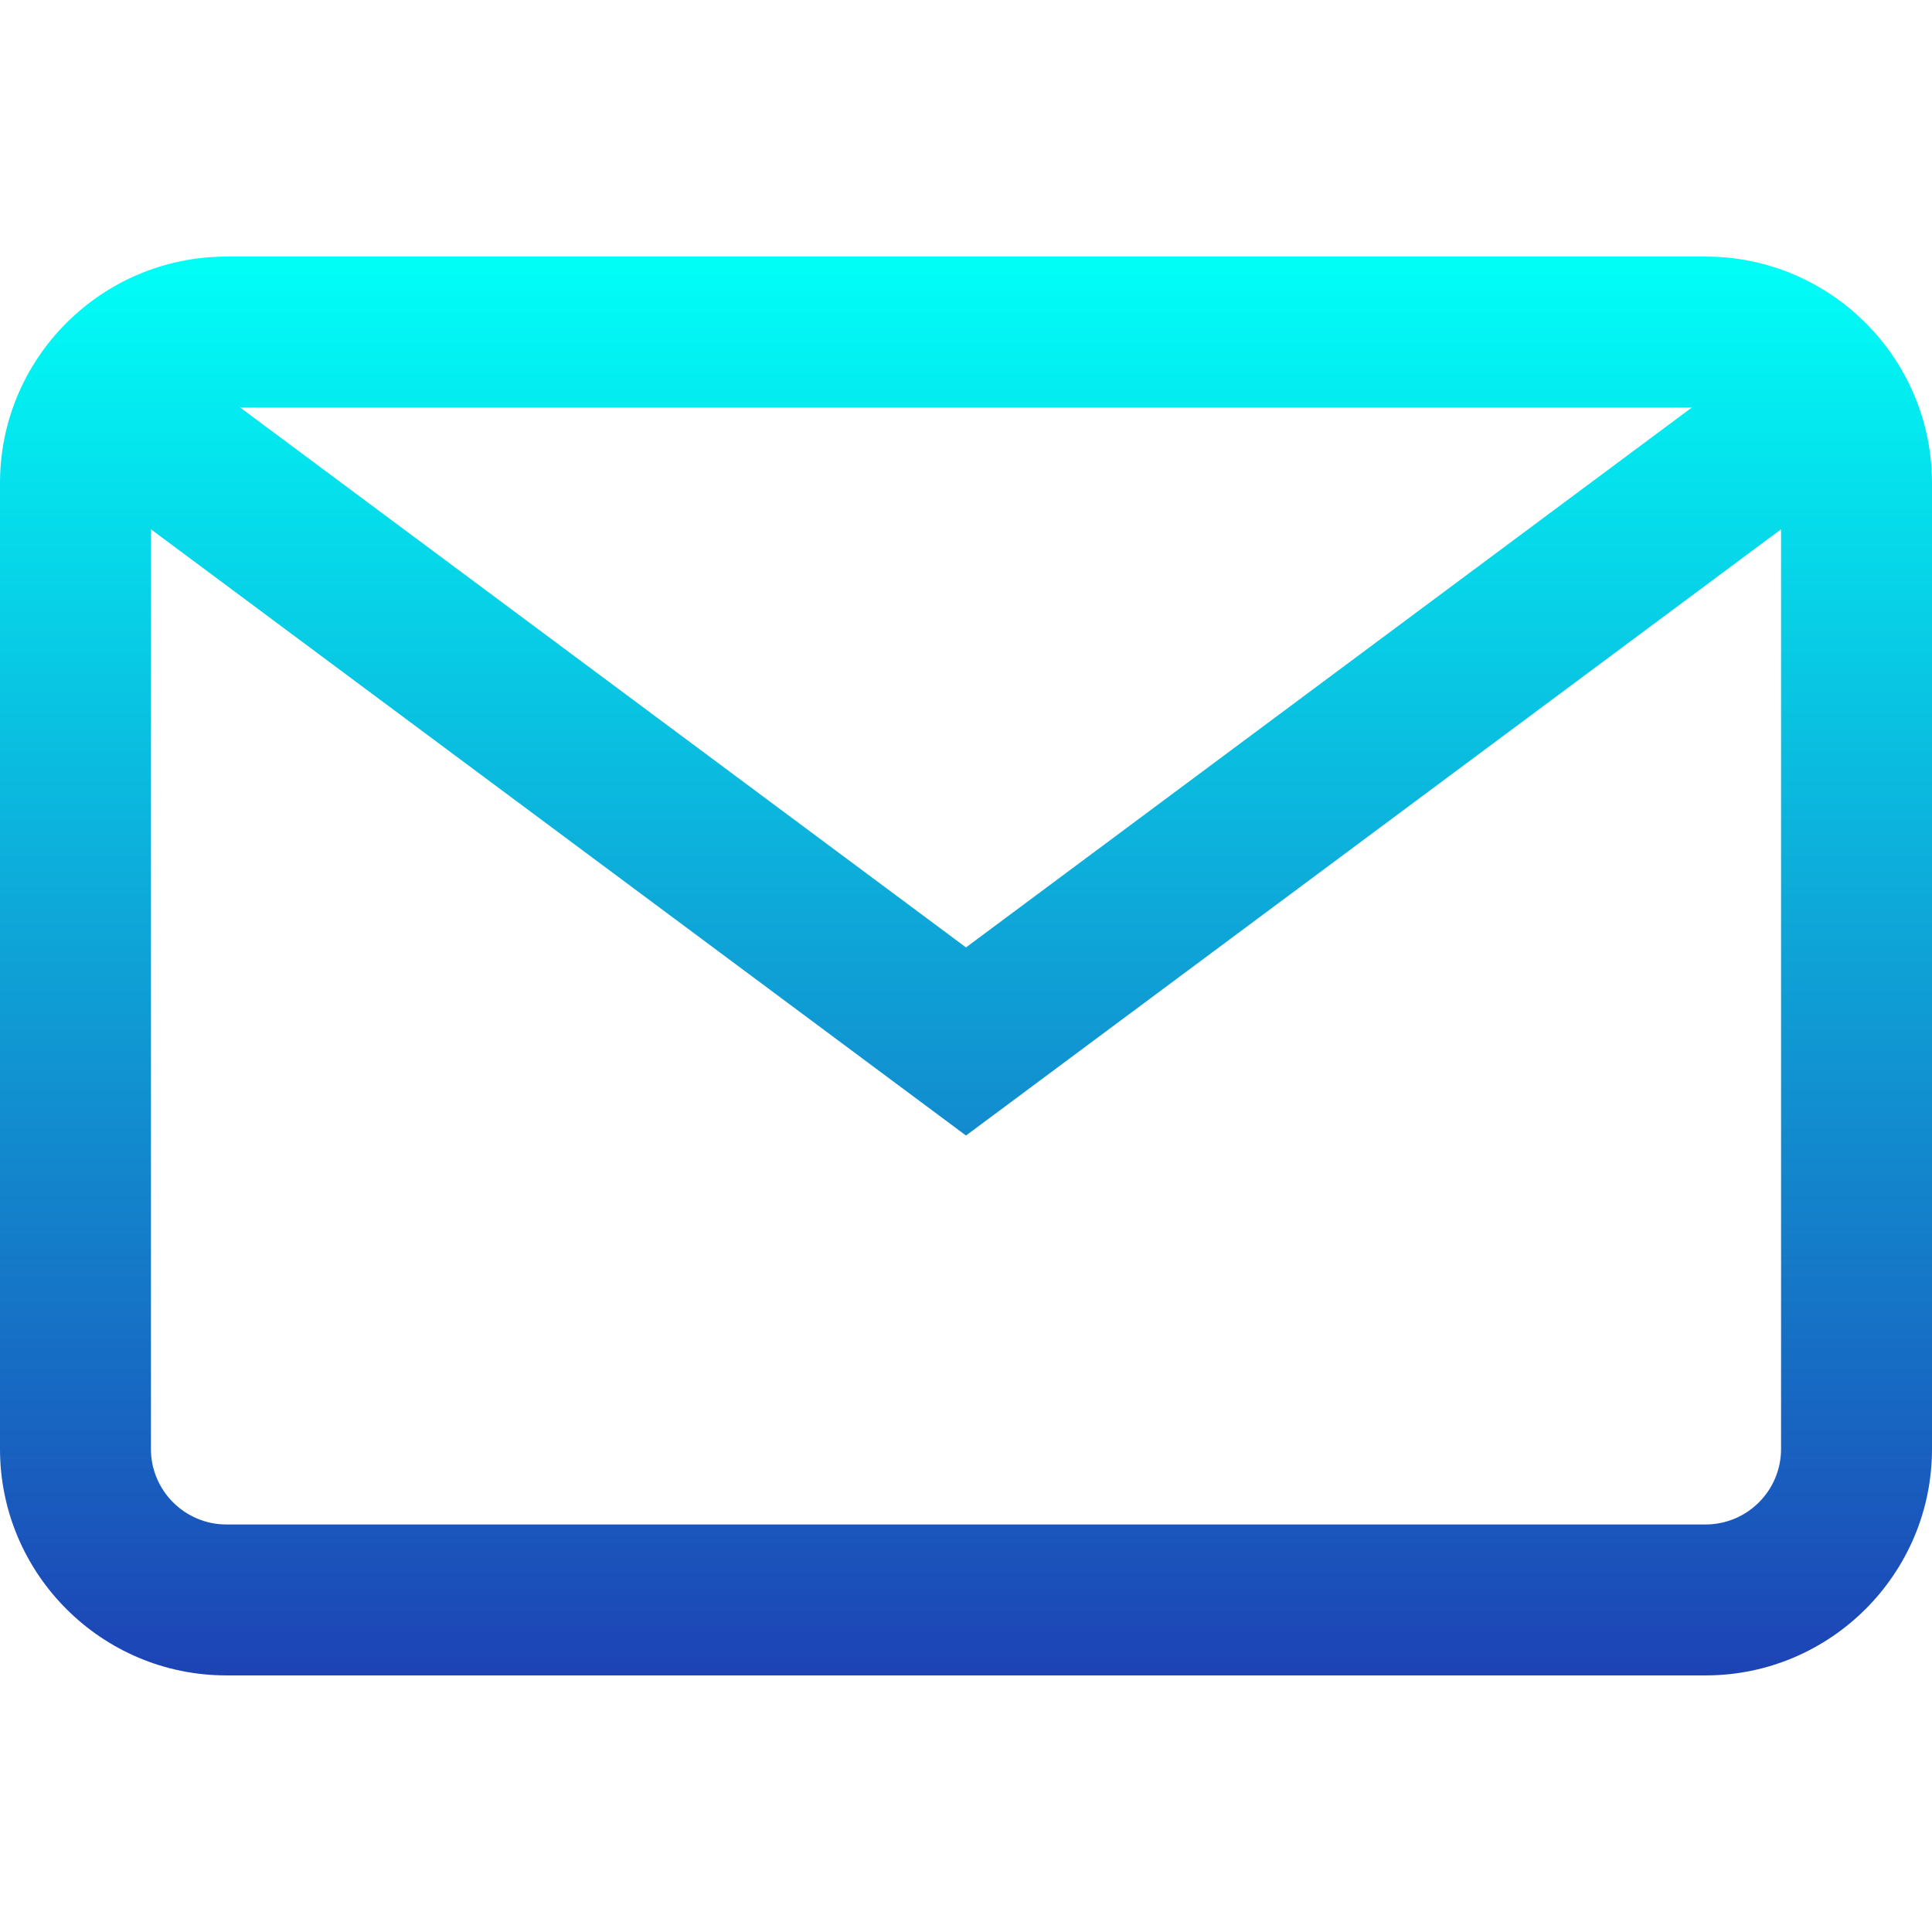
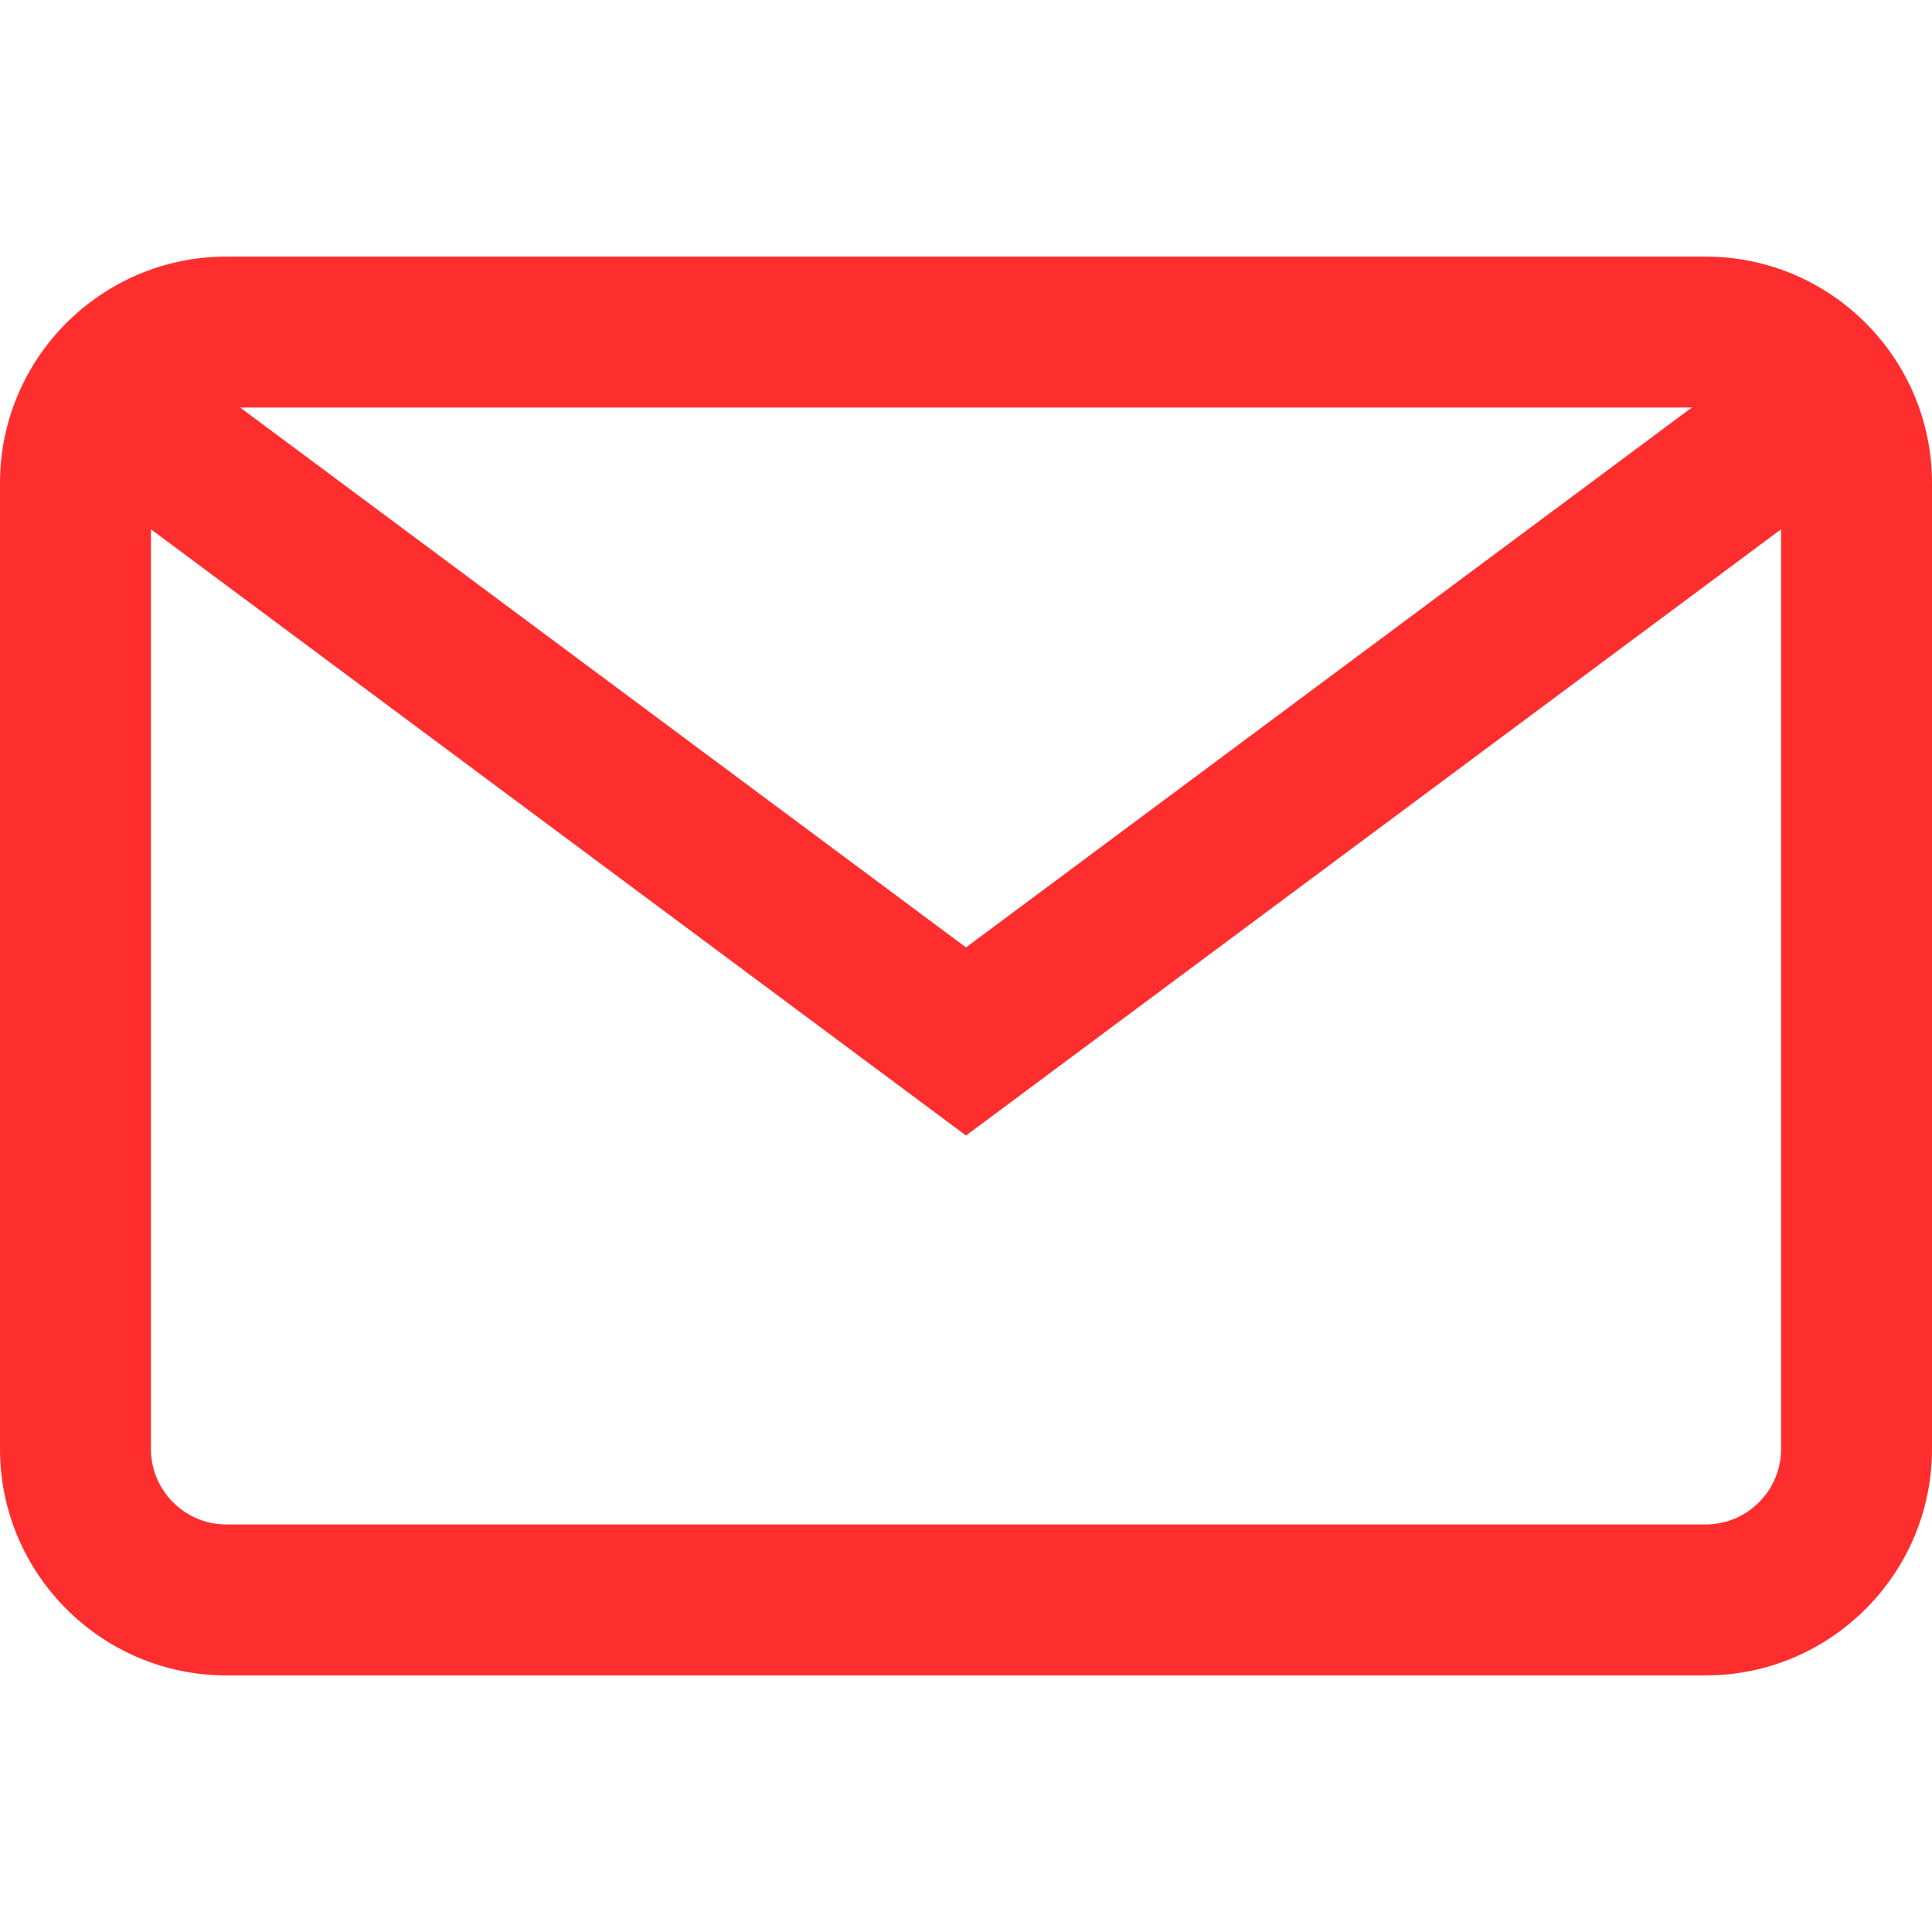
<svg xmlns="http://www.w3.org/2000/svg" version="1.1" id="Capa_1" x="0px" y="0px" viewBox="0 0 512 512" style="enable-background:new 0 0 512 512;" xml:space="preserve">
  <linearGradient id="SVGID_1_" gradientUnits="userSpaceOnUse" x1="256" y1="446" x2="256" y2="70" gradientTransform="matrix(1 0 0 -1 0 514)">
-     <stop offset="0" style="stop-color:#00fff7" />
-     <stop offset="1" style="stop-color:#1d43b5" />
+     <stop offset="0" style="stop-color:#FE2E2E" />
+     <stop offset="1" style="stop-color:#FE2E2E" />
  </linearGradient>
  <path style="fill:url(#SVGID_1_);" d="M452,68H60C26.916,68,0,94.916,0,128v256c0,33.084,26.916,60,60,60h392  c33.084,0,60-26.916,60-60V128C512,94.916,485.084,68,452,68z M448.354,108L256,251.074L63.646,108H448.354z M452,404H60  c-11.028,0-20-8.972-20-20V140.263l216,160.663l216-160.663V384C472,395.028,463.028,404,452,404z" />
  <g>
</g>
  <g>
</g>
  <g>
</g>
  <g>
</g>
  <g>
</g>
  <g>
</g>
  <g>
</g>
  <g>
</g>
  <g>
</g>
  <g>
</g>
  <g>
</g>
  <g>
</g>
  <g>
</g>
  <g>
</g>
  <g>
</g>
</svg>
